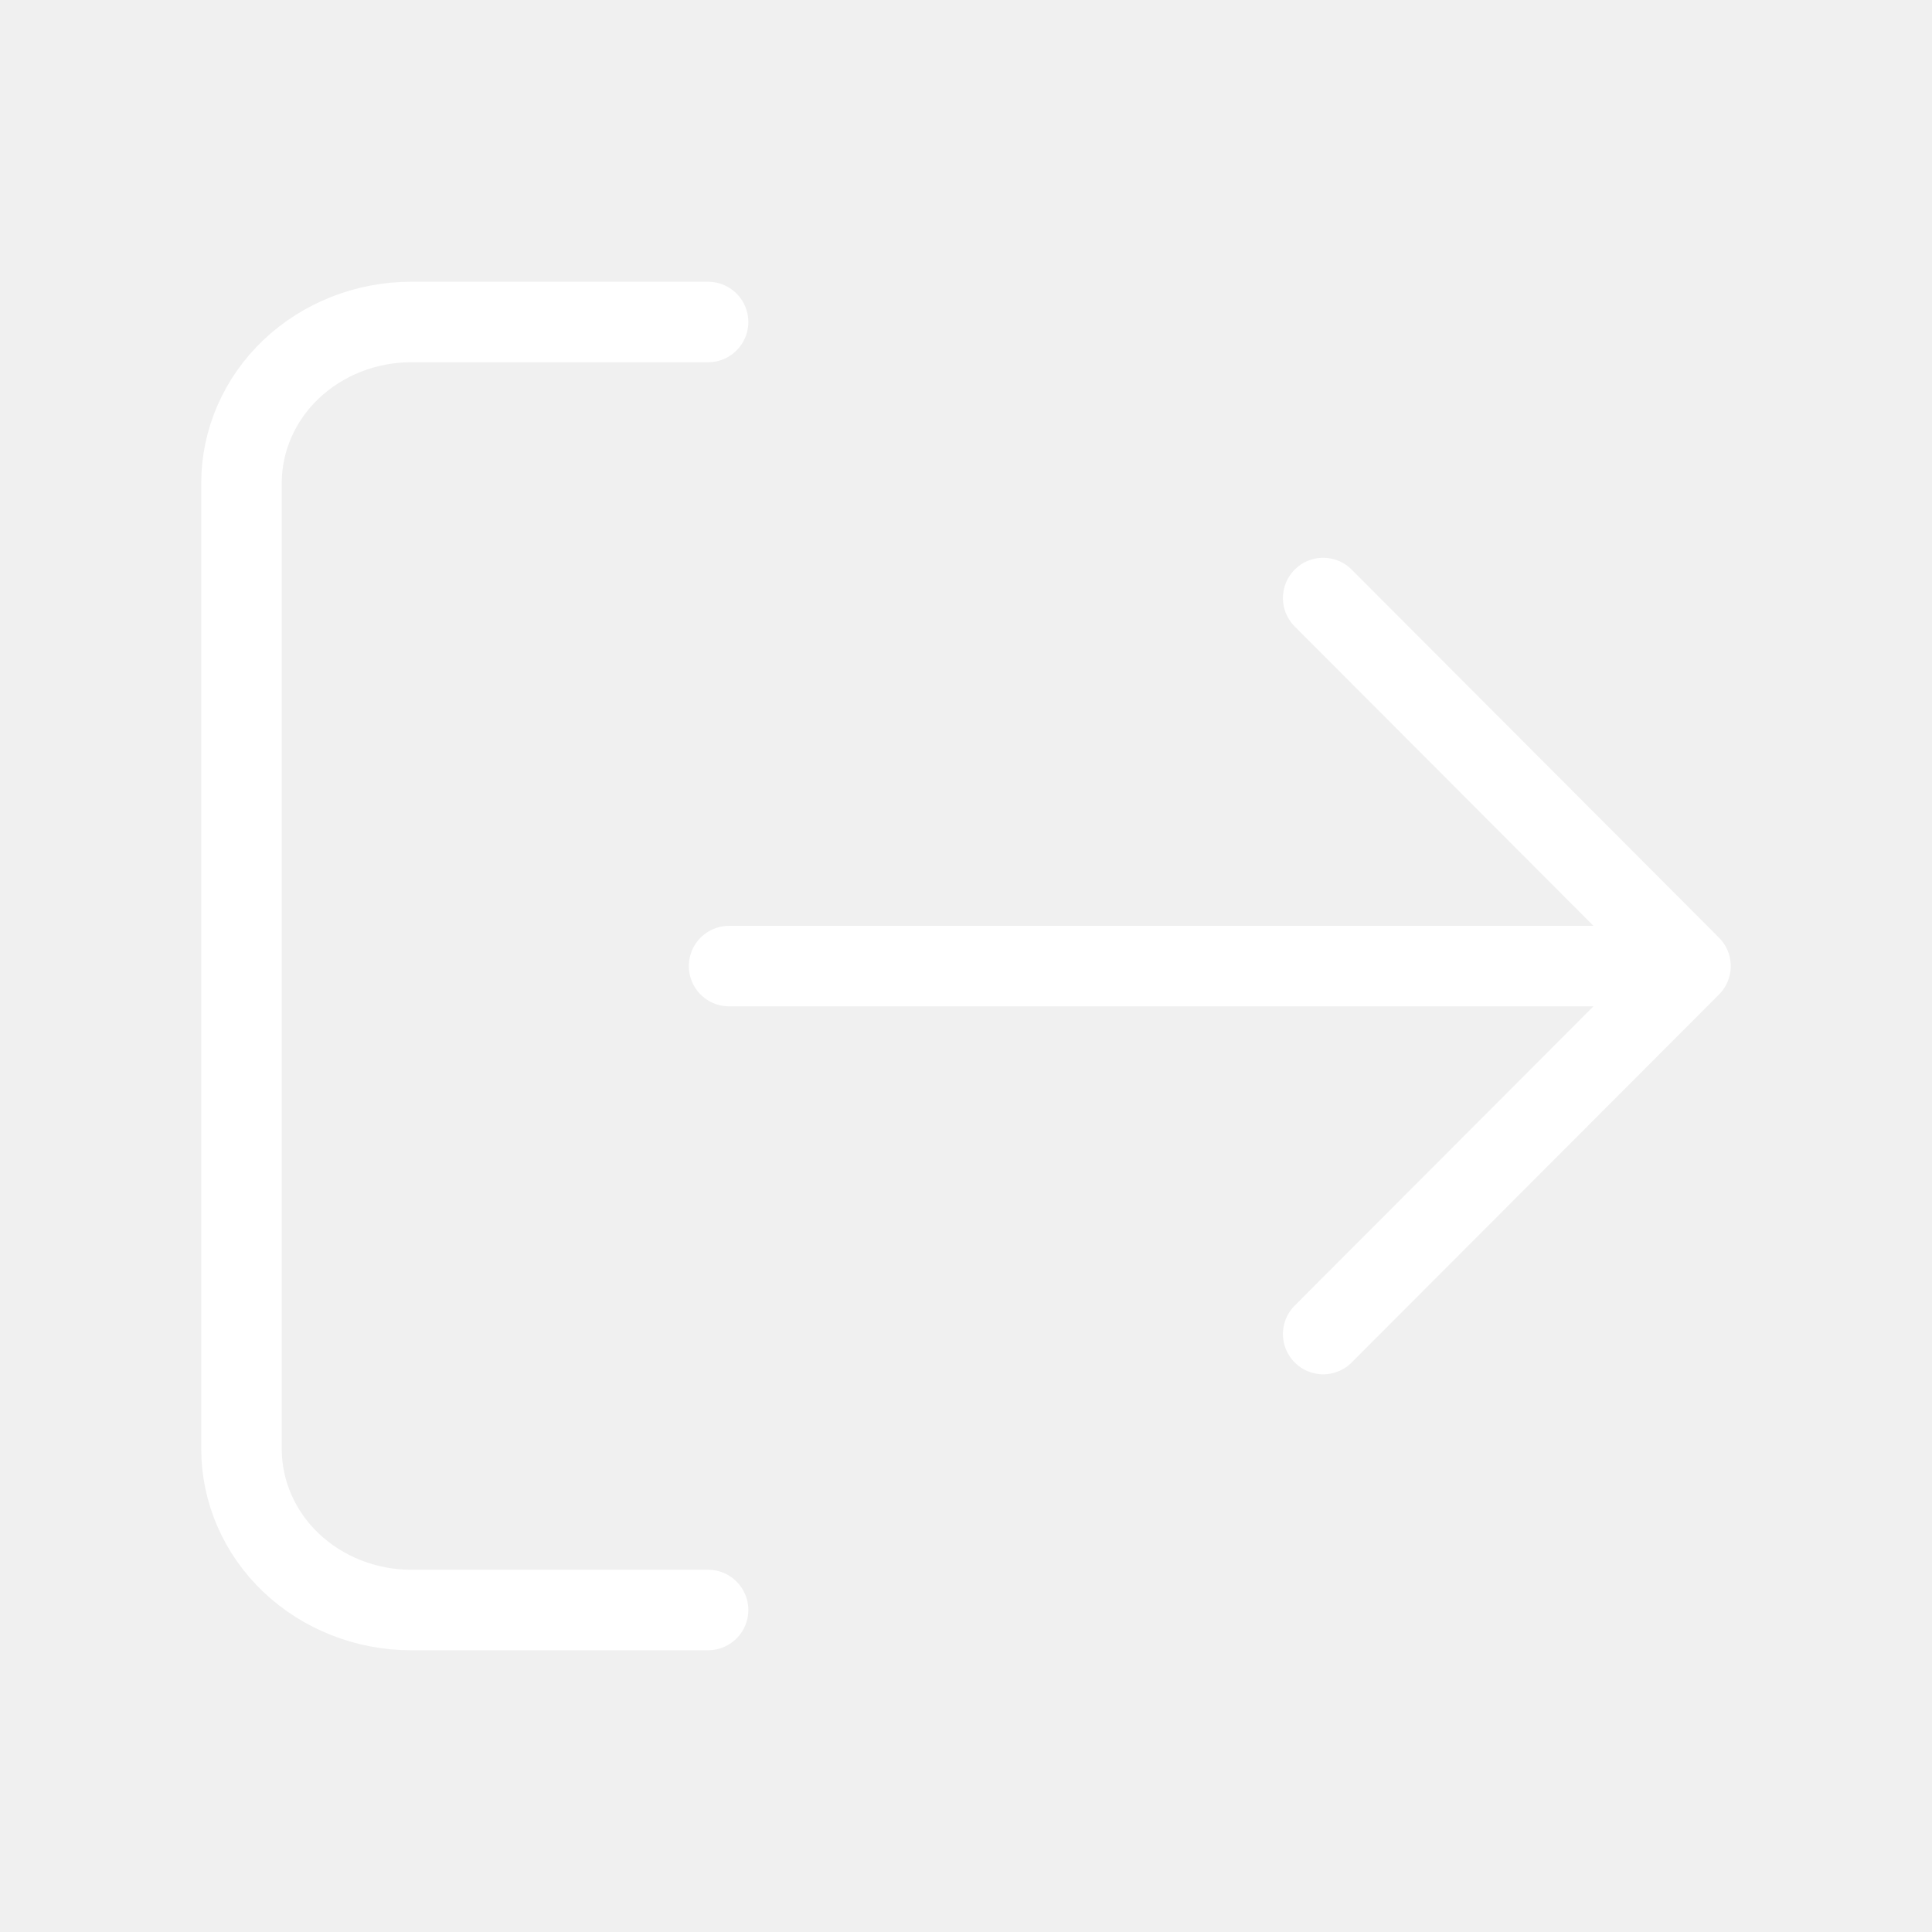
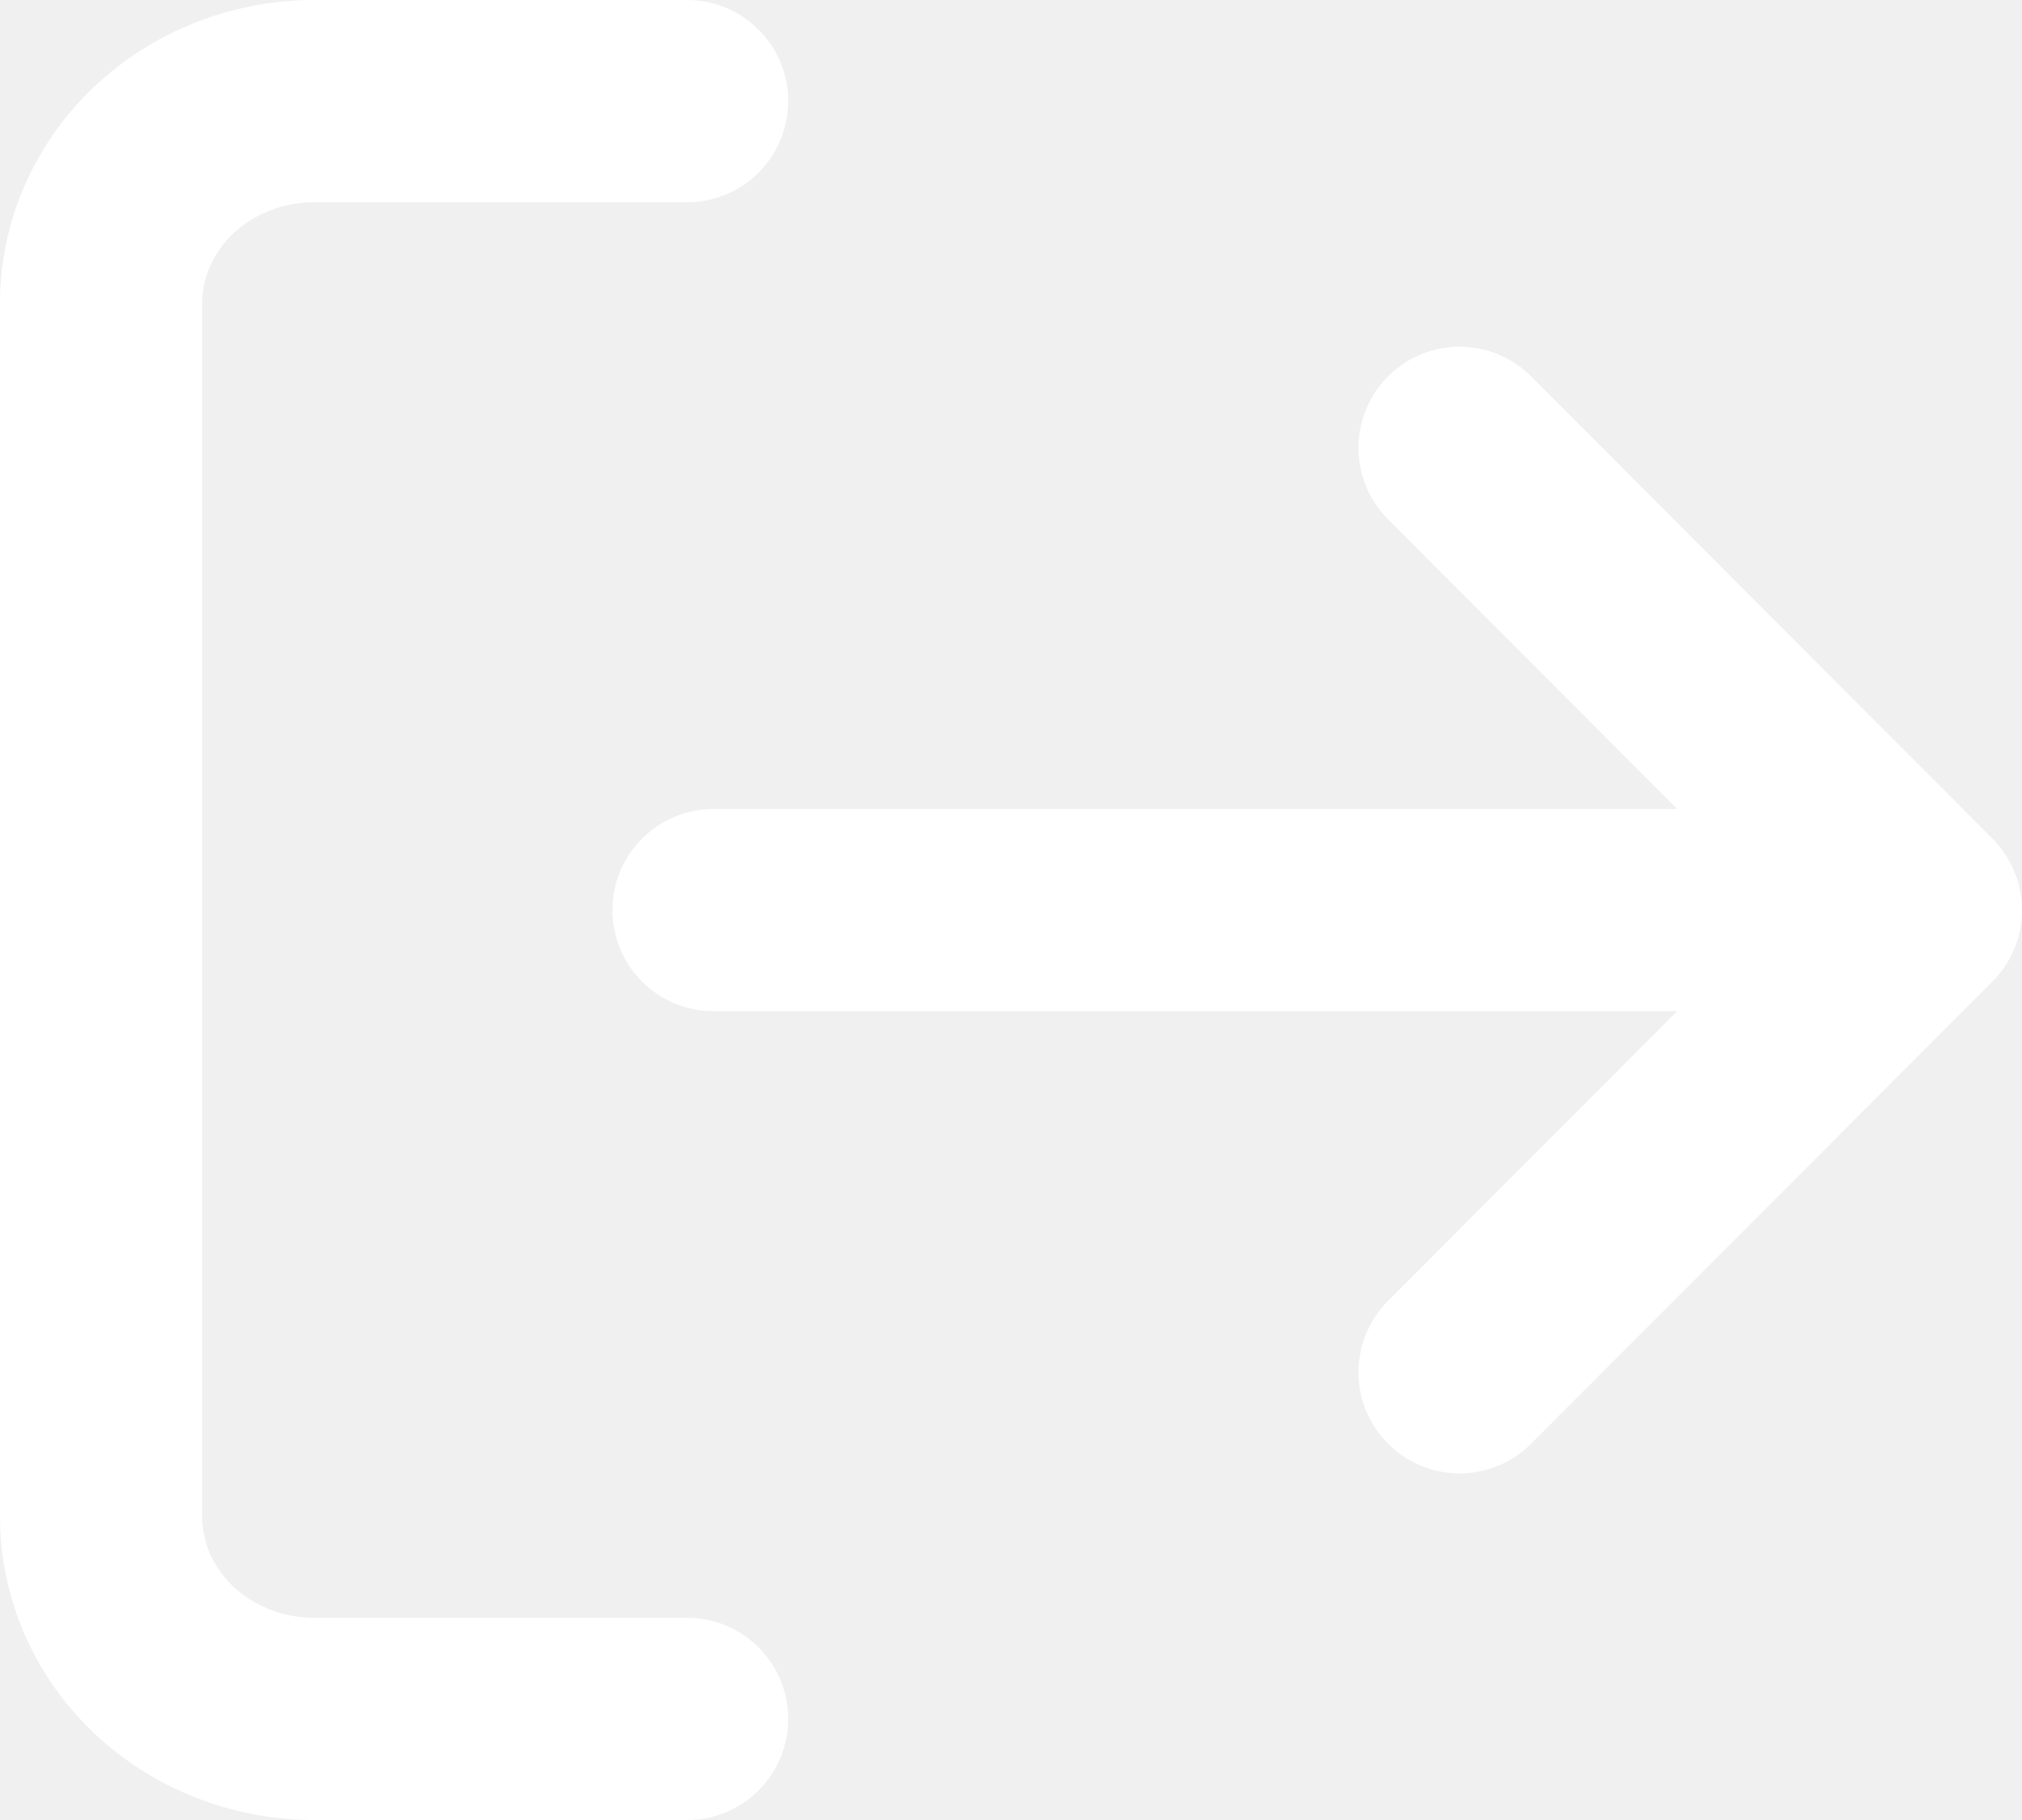
- <svg xmlns="http://www.w3.org/2000/svg" width="24" height="24" viewBox="0 0 24 24" fill="none">
-   <path d="M8.796 4L5.107 4C4.549 4 4.013 4.211 3.617 4.586C3.222 4.961 3 5.47 3 6L3 18C3 18.53 3.222 19.039 3.617 19.414C4.013 19.789 4.549 20 5.107 20L8.796 20M9.057 12.001L21 12.001M21 12.001L16.437 7.429M21 12.001L16.437 16.572" stroke="white" stroke-linecap="round" stroke-linejoin="round" />
+ <svg xmlns="http://www.w3.org/2000/svg" width="20" height="18" viewBox="0 0 20 18" fill="none">
+   <path d="M6.796 1L3.107 1C2.549 1 2.013 1.211 1.617 1.586C1.222 1.961 1 2.47 1 3L1 15C1 15.53 1.222 16.039 1.617 16.414C2.013 16.789 2.549 17 3.107 17L6.796 17M7.058 9.001L19 9.001M19 9.001L14.437 4.429M19 9.001L14.437 13.572" stroke="white" stroke-width="2" stroke-linecap="round" stroke-linejoin="round" />
</svg>
